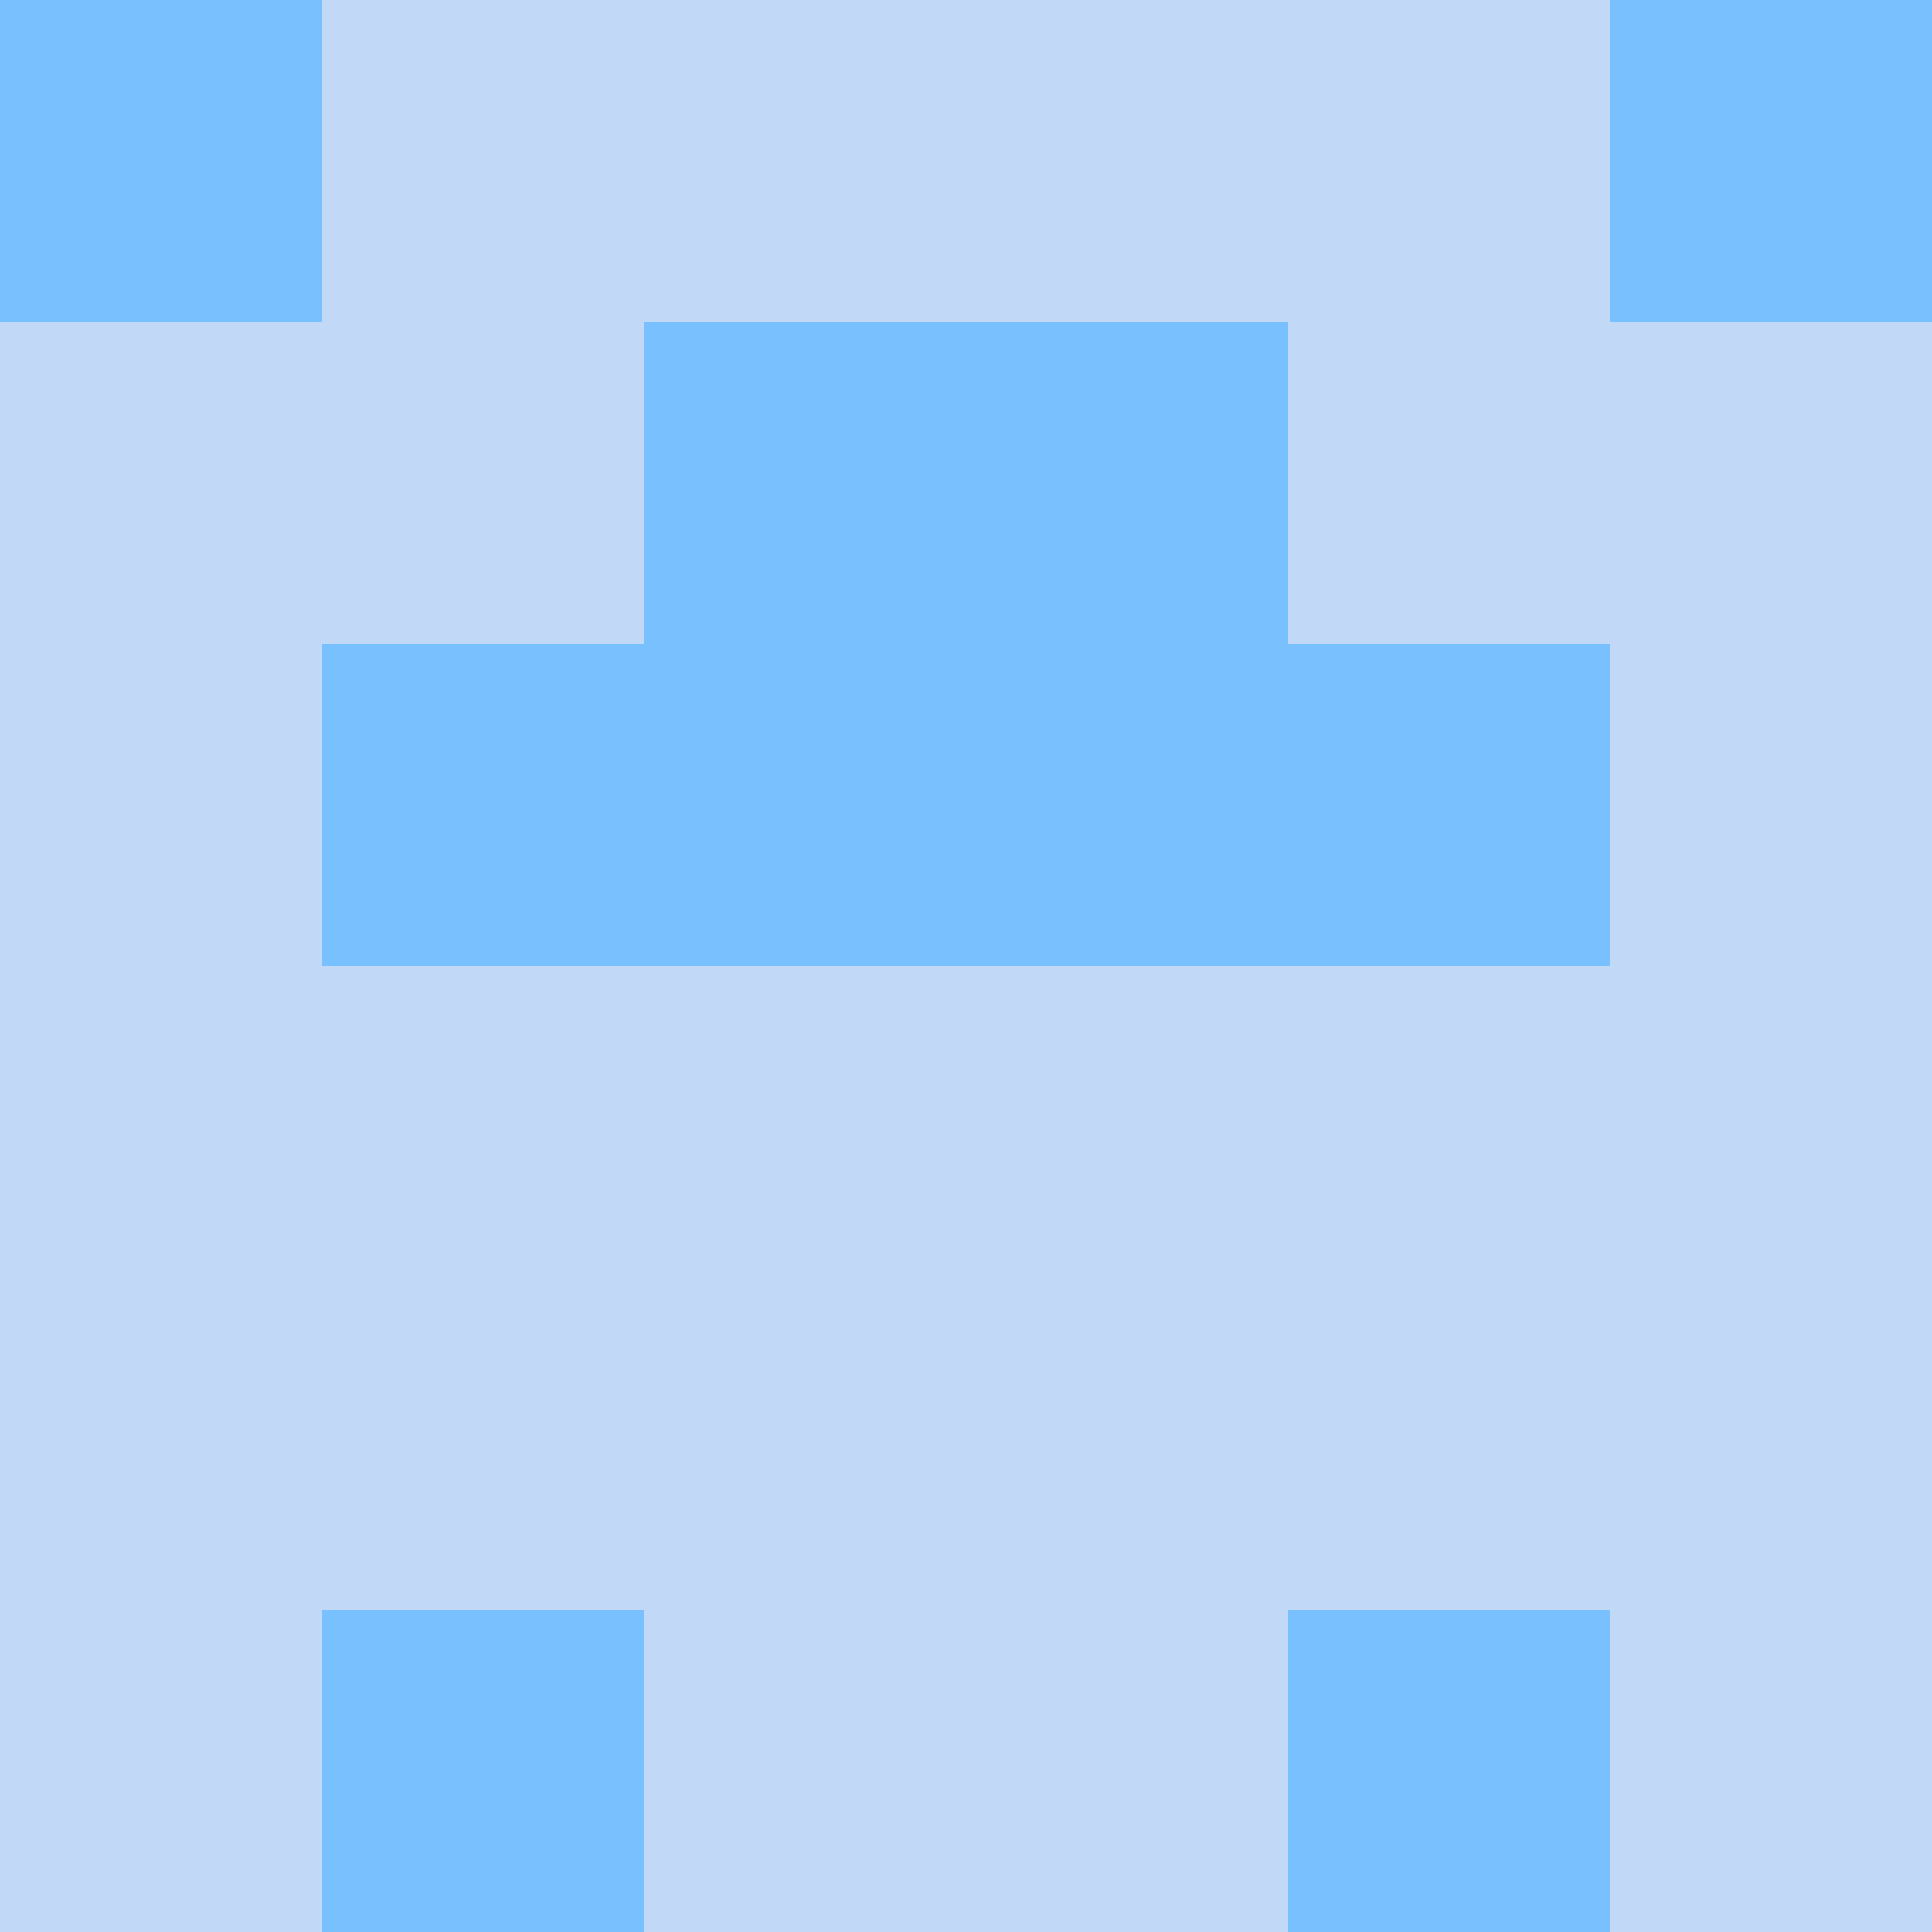
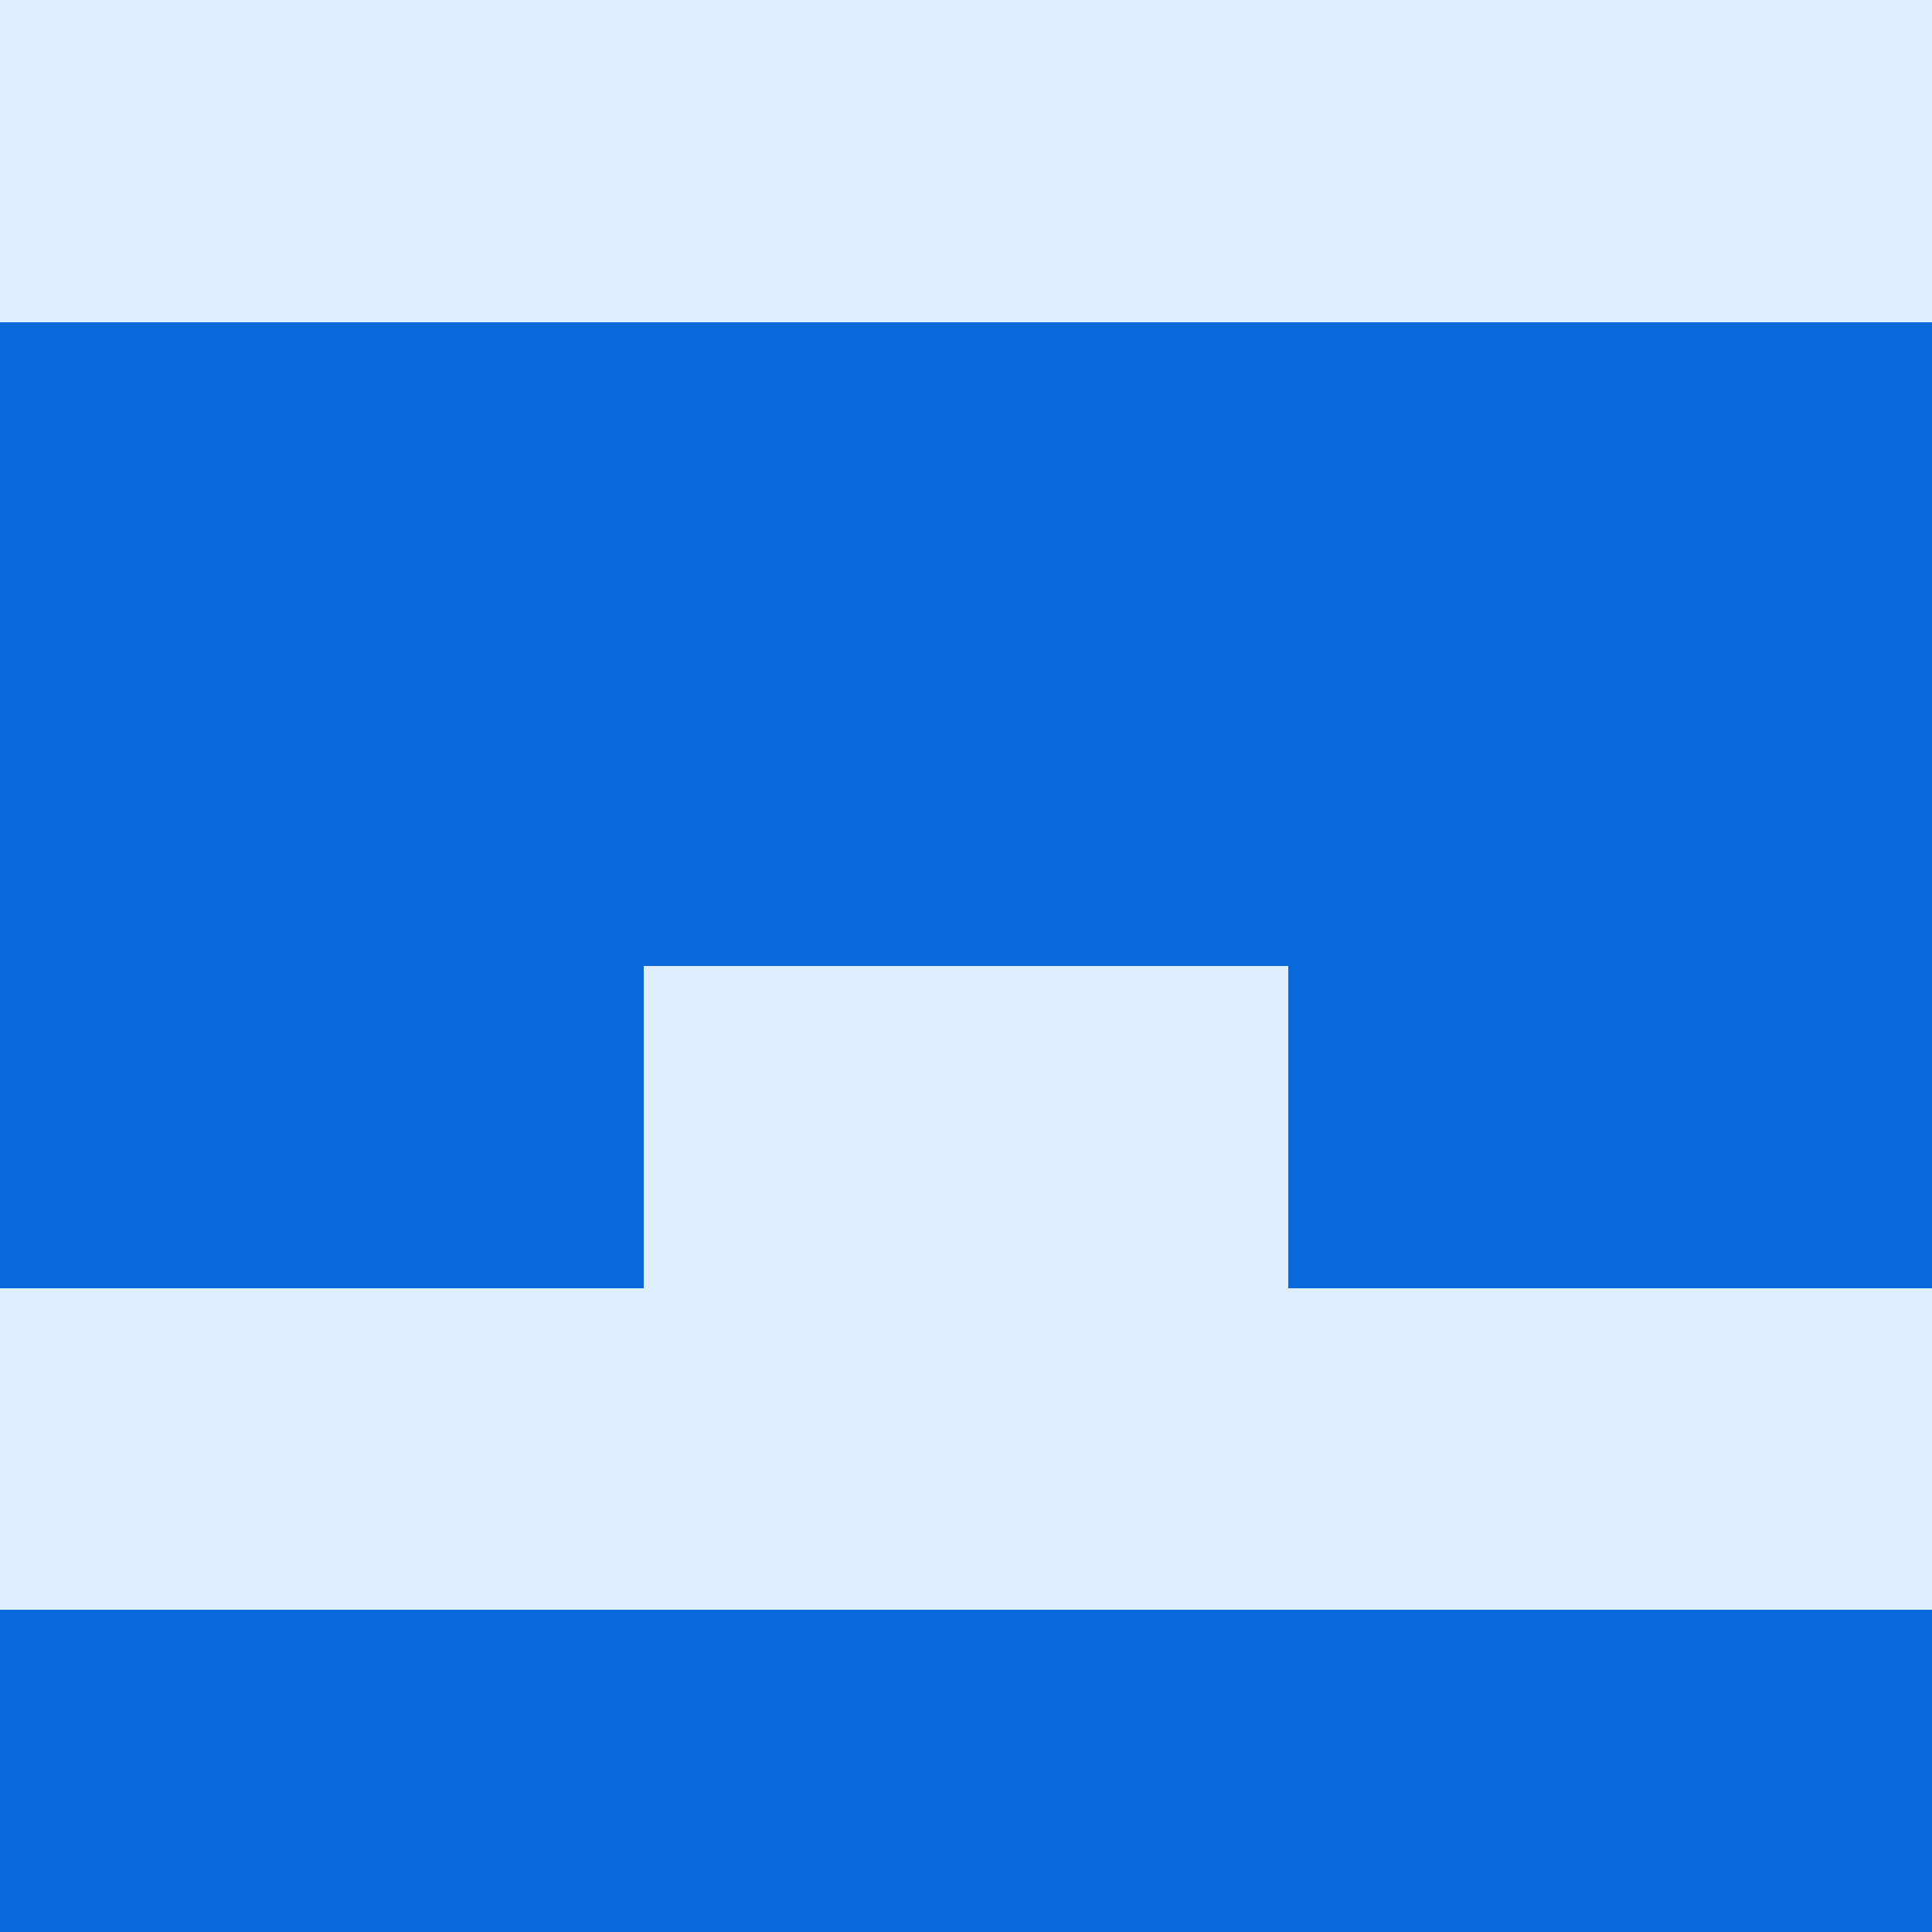
<svg xmlns="http://www.w3.org/2000/svg" viewBox="0 0 48 48" width="192" height="192" shape-rendering="crispEdges">
-   <rect width="48" height="48" fill="#0969da" opacity="0.25" />
-   <rect x="0" y="0" width="8" height="8" fill="#79c0ff" />
-   <rect x="40" y="0" width="8" height="8" fill="#79c0ff" />
-   <rect x="16" y="8" width="8" height="8" fill="#79c0ff" />
-   <rect x="24" y="8" width="8" height="8" fill="#79c0ff" />
-   <rect x="8" y="16" width="8" height="8" fill="#79c0ff" />
-   <rect x="32" y="16" width="8" height="8" fill="#79c0ff" />
-   <rect x="16" y="16" width="8" height="8" fill="#79c0ff" />
-   <rect x="24" y="16" width="8" height="8" fill="#79c0ff" />
-   <rect x="8" y="40" width="8" height="8" fill="#79c0ff" />
-   <rect x="32" y="40" width="8" height="8" fill="#79c0ff" />
+   <rect width="48" height="48" fill="#79c0ff" opacity="0.25" />
+   <rect x="0" y="8" width="8" height="8" fill="#0969da" />
+   <rect x="40" y="8" width="8" height="8" fill="#0969da" />
+   <rect x="8" y="8" width="8" height="8" fill="#0969da" />
+   <rect x="32" y="8" width="8" height="8" fill="#0969da" />
+   <rect x="16" y="8" width="8" height="8" fill="#0969da" />
+   <rect x="24" y="8" width="8" height="8" fill="#0969da" />
+   <rect x="0" y="16" width="8" height="8" fill="#0969da" />
+   <rect x="40" y="16" width="8" height="8" fill="#0969da" />
+   <rect x="8" y="16" width="8" height="8" fill="#0969da" />
+   <rect x="32" y="16" width="8" height="8" fill="#0969da" />
+   <rect x="16" y="16" width="8" height="8" fill="#0969da" />
+   <rect x="24" y="16" width="8" height="8" fill="#0969da" />
+   <rect x="0" y="24" width="8" height="8" fill="#0969da" />
+   <rect x="40" y="24" width="8" height="8" fill="#0969da" />
+   <rect x="8" y="24" width="8" height="8" fill="#0969da" />
+   <rect x="32" y="24" width="8" height="8" fill="#0969da" />
+   <rect x="0" y="40" width="8" height="8" fill="#0969da" />
+   <rect x="40" y="40" width="8" height="8" fill="#0969da" />
+   <rect x="8" y="40" width="8" height="8" fill="#0969da" />
+   <rect x="32" y="40" width="8" height="8" fill="#0969da" />
+   <rect x="16" y="40" width="8" height="8" fill="#0969da" />
+   <rect x="24" y="40" width="8" height="8" fill="#0969da" />
</svg>
